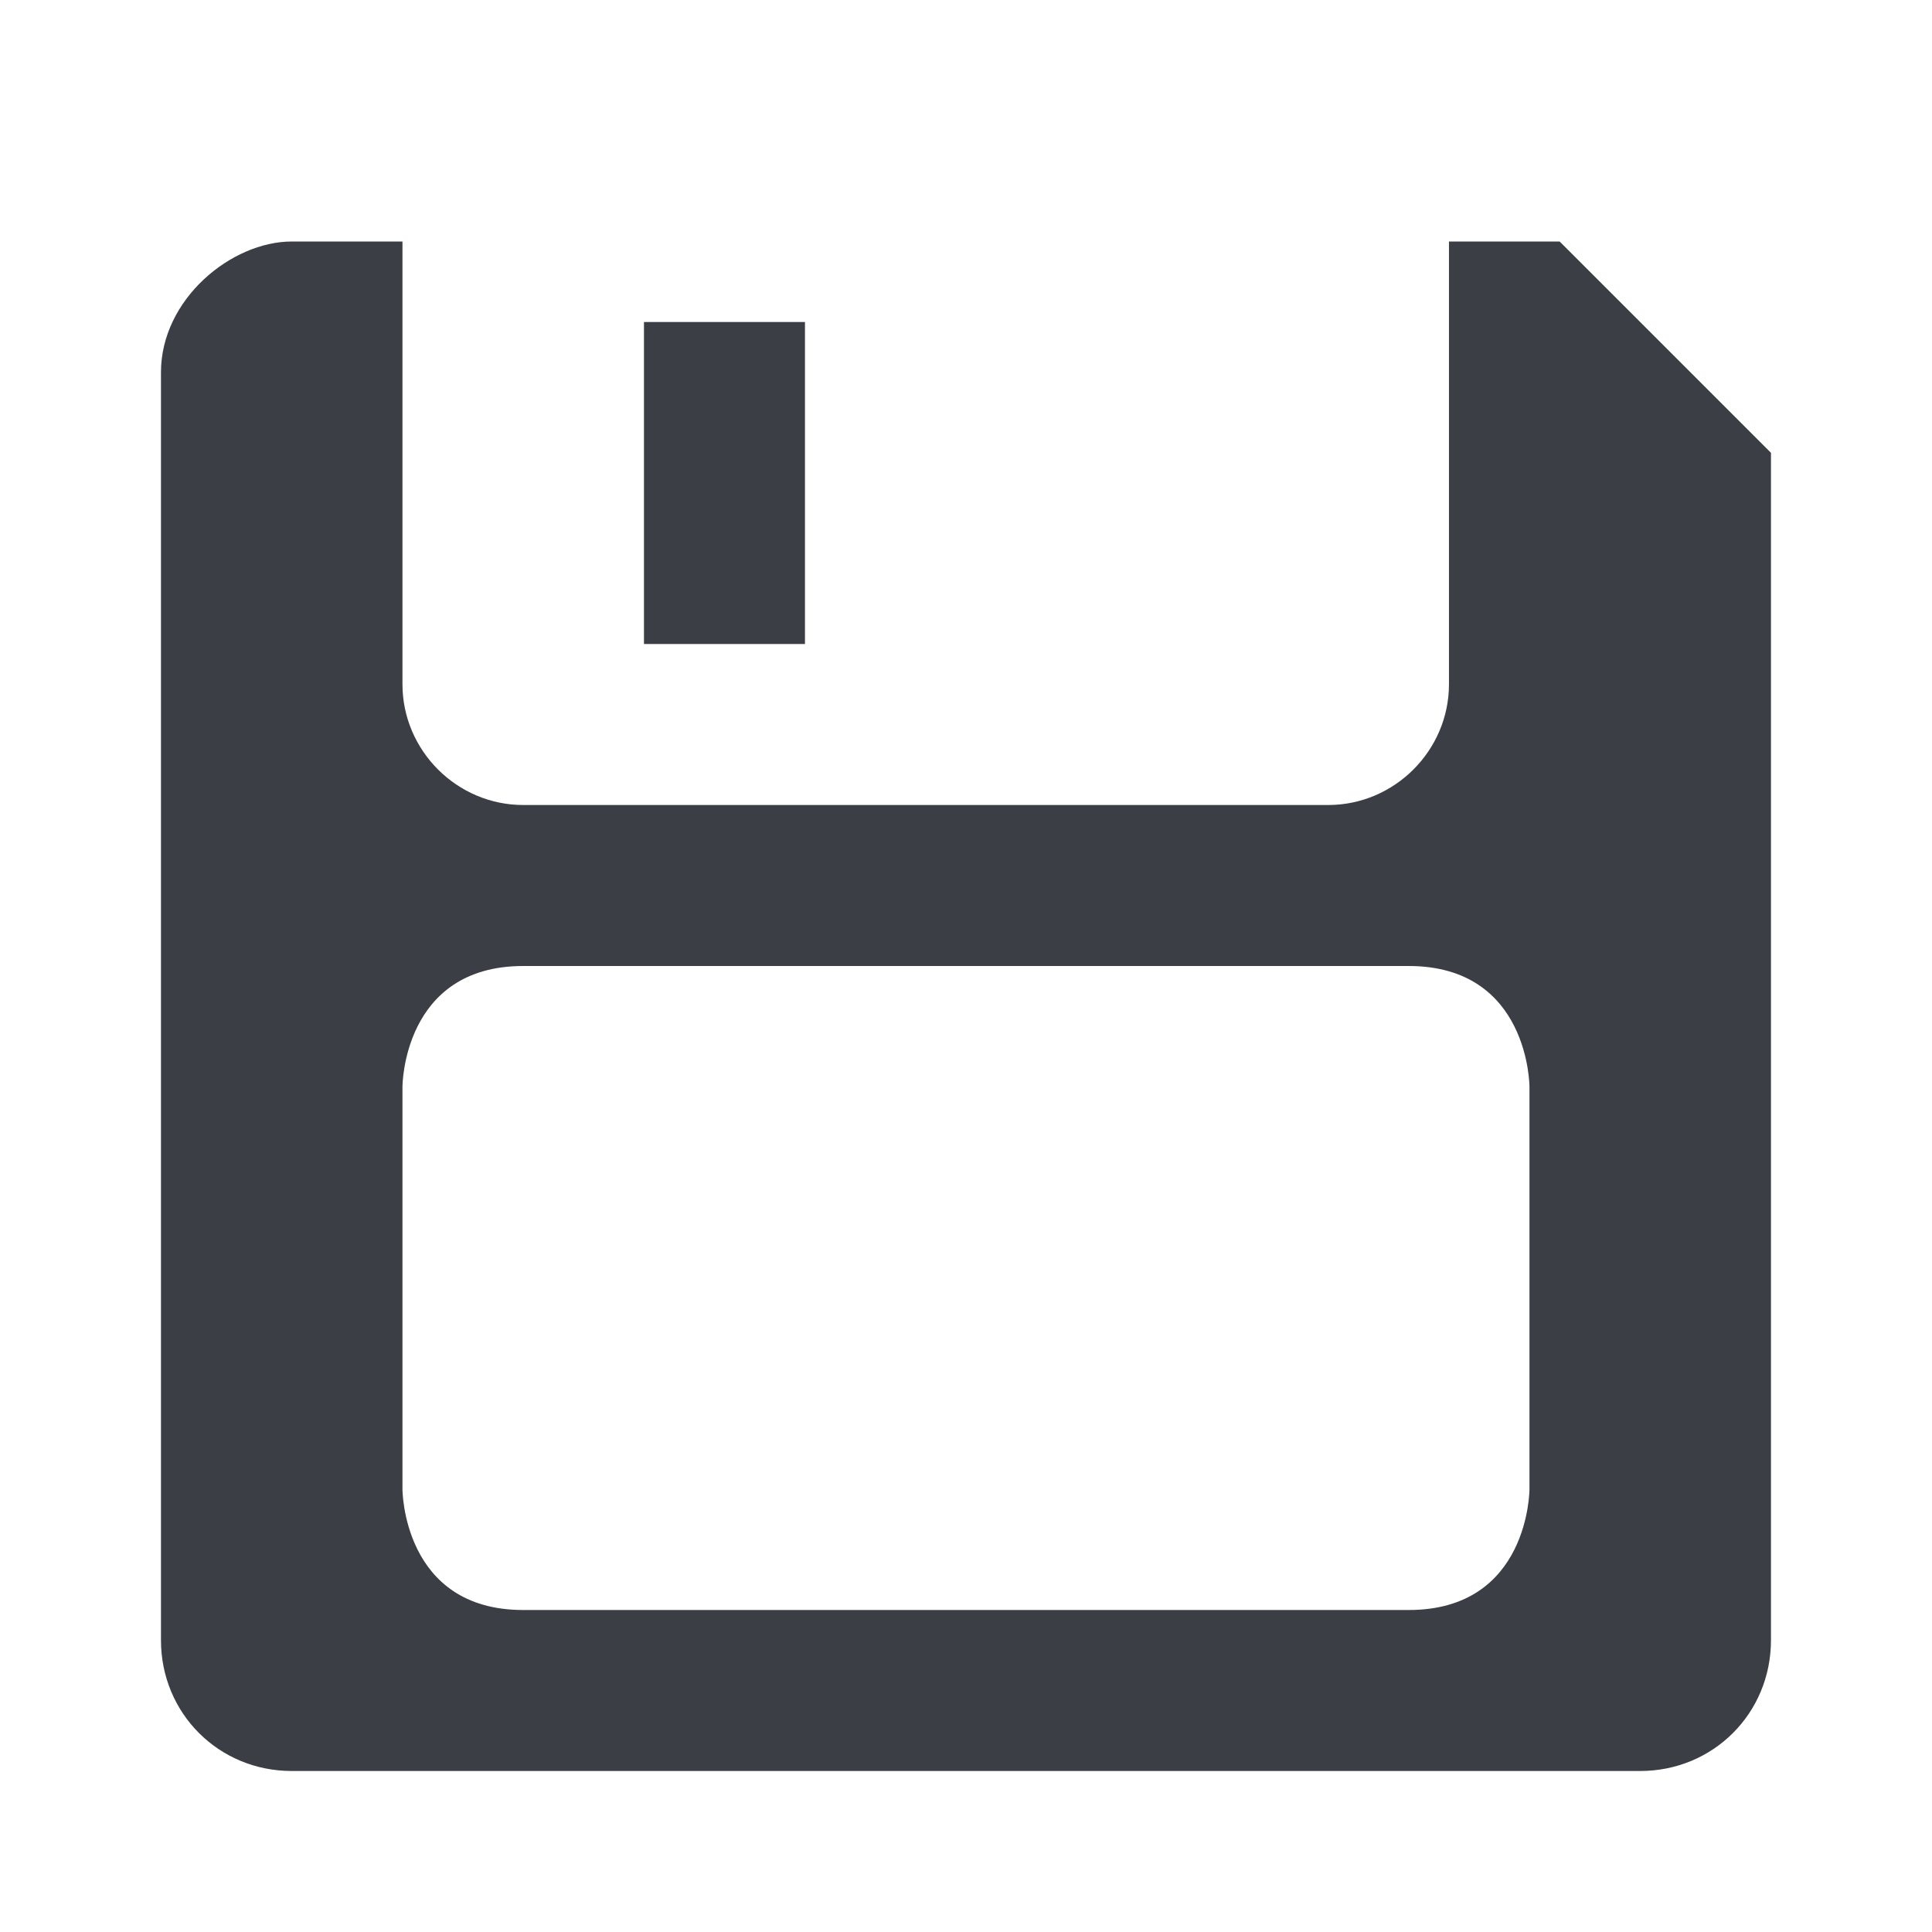
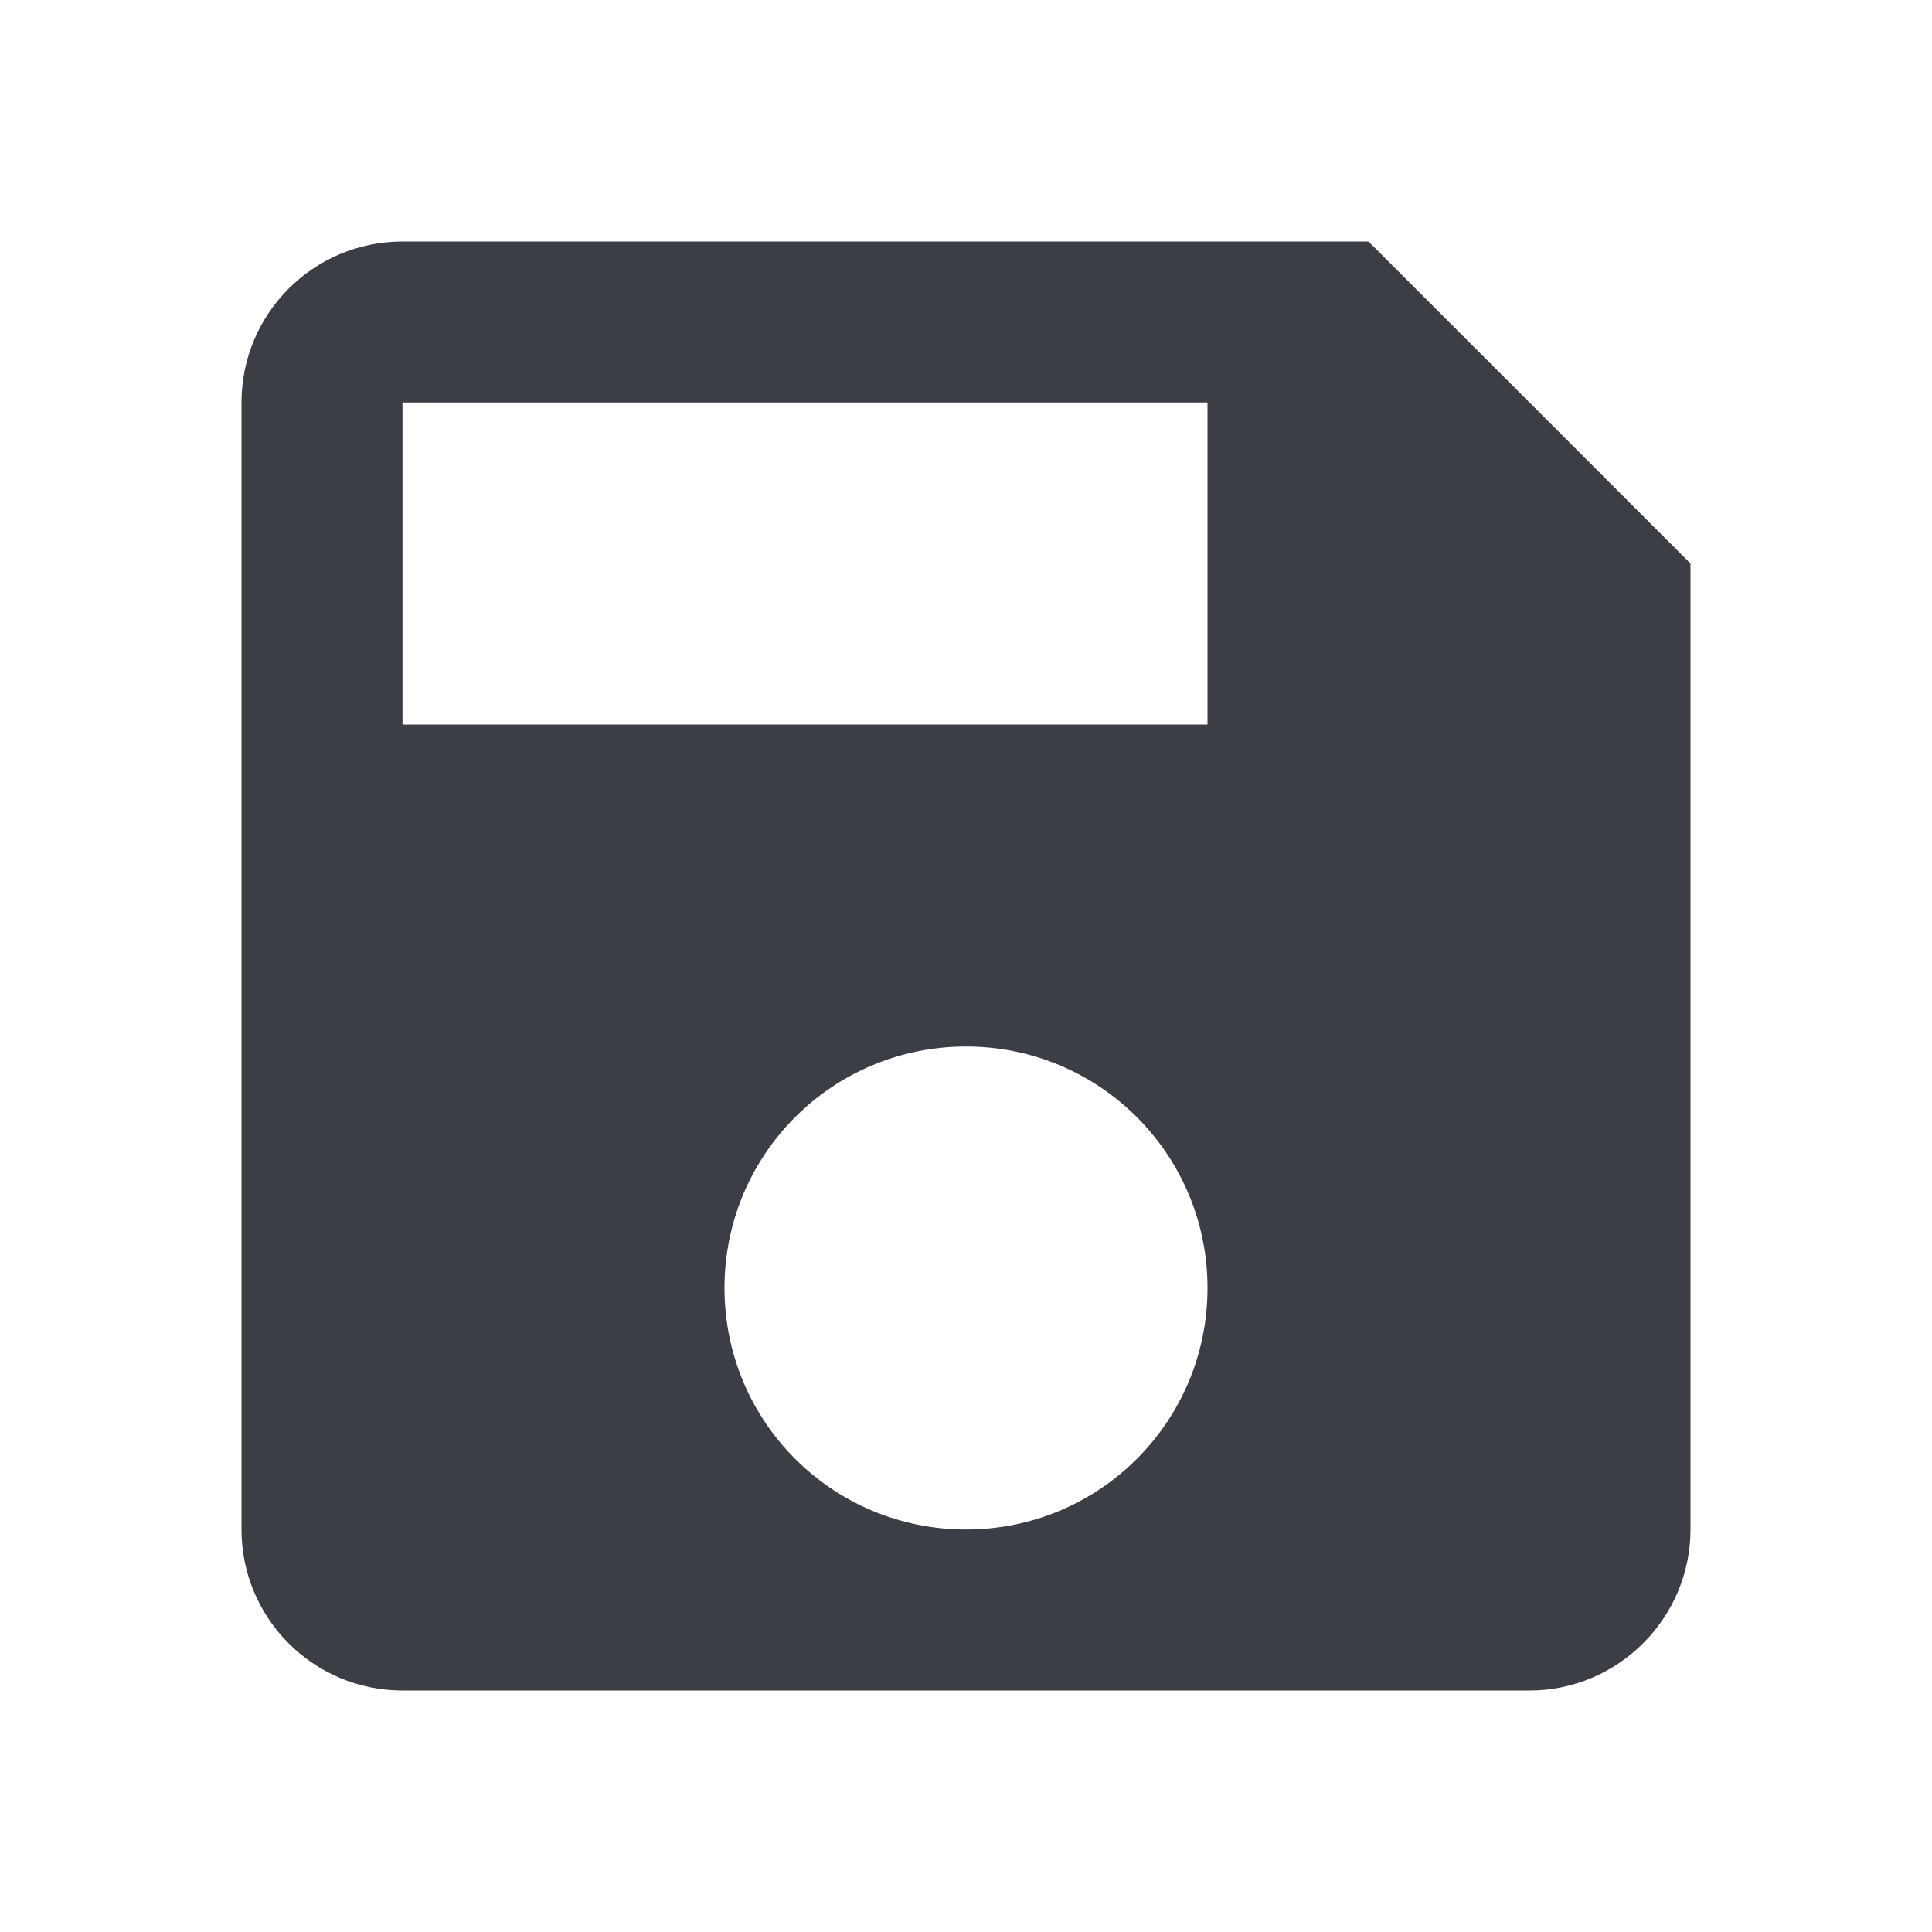
- <svg xmlns="http://www.w3.org/2000/svg" height="24" version="1.1" width="24">
-   <g transform="translate(-113.0004,-98.99993)">
-     <path d="m 116.625,102 c -0.751,0 -1.625,0.717 -1.625,1.625 l 0,15.75 c 0,0.908 0.717,1.625 1.625,1.625 l 0.375,0 16,0 0.375,0 c 0.908,0 1.625,-0.717 1.625,-1.625 l 0,-14.75 -2.625,-2.625 -1.375,0 0,5.5 c 0,0.823 -0.677,1.5 -1.5,1.5 l -10,0 c -0.823,0 -1.5,-0.677 -1.5,-1.5 l 0,-5.5 z m 2.875,9 c 1.5,0 9.5,0 11,0 1.5,0 1.5,1.5 1.5,1.5 l 0,5 c 0,0 0,1.5 -1.5,1.5 -1.5,0 -9.5,0 -11,0 -1.5,0 -1.5,-1.5 -1.5,-1.5 l 0,-5 c 0,0 -1e-5,-1.5 1.5,-1.5 z" style="fill:#3b3f45" />
-     <rect height="4" style="fill:#3b3f45" width="2" x="121" y="103" />
+ <svg xmlns="http://www.w3.org/2000/svg" width="24px" height="24px" viewBox="0 0 24 24" version="1.1">
+   <defs />
+   <g id="Derived-24" stroke="none" stroke-width="1" fill="none" fill-rule="evenodd">
+     <g id="document-save" fill="#3B3F45">
+       <path d="M17,3 L5,3 C3.89,3 3,3.9 3,5 L3,19 C3,20.1 3.89,21 5,21 L19,21 C20.1,21 21,20.1 21,19 L21,7 L17,3 Z M12,19 C10.34,19 9,17.66 9,16 C9,14.34 10.34,13 12,13 C13.66,13 15,14.34 15,16 C15,17.66 13.66,19 12,19 Z M15,9 L5,9 L5,5 L15,5 L15,9 Z" id="Shape" />
+     </g>
  </g>
</svg>
